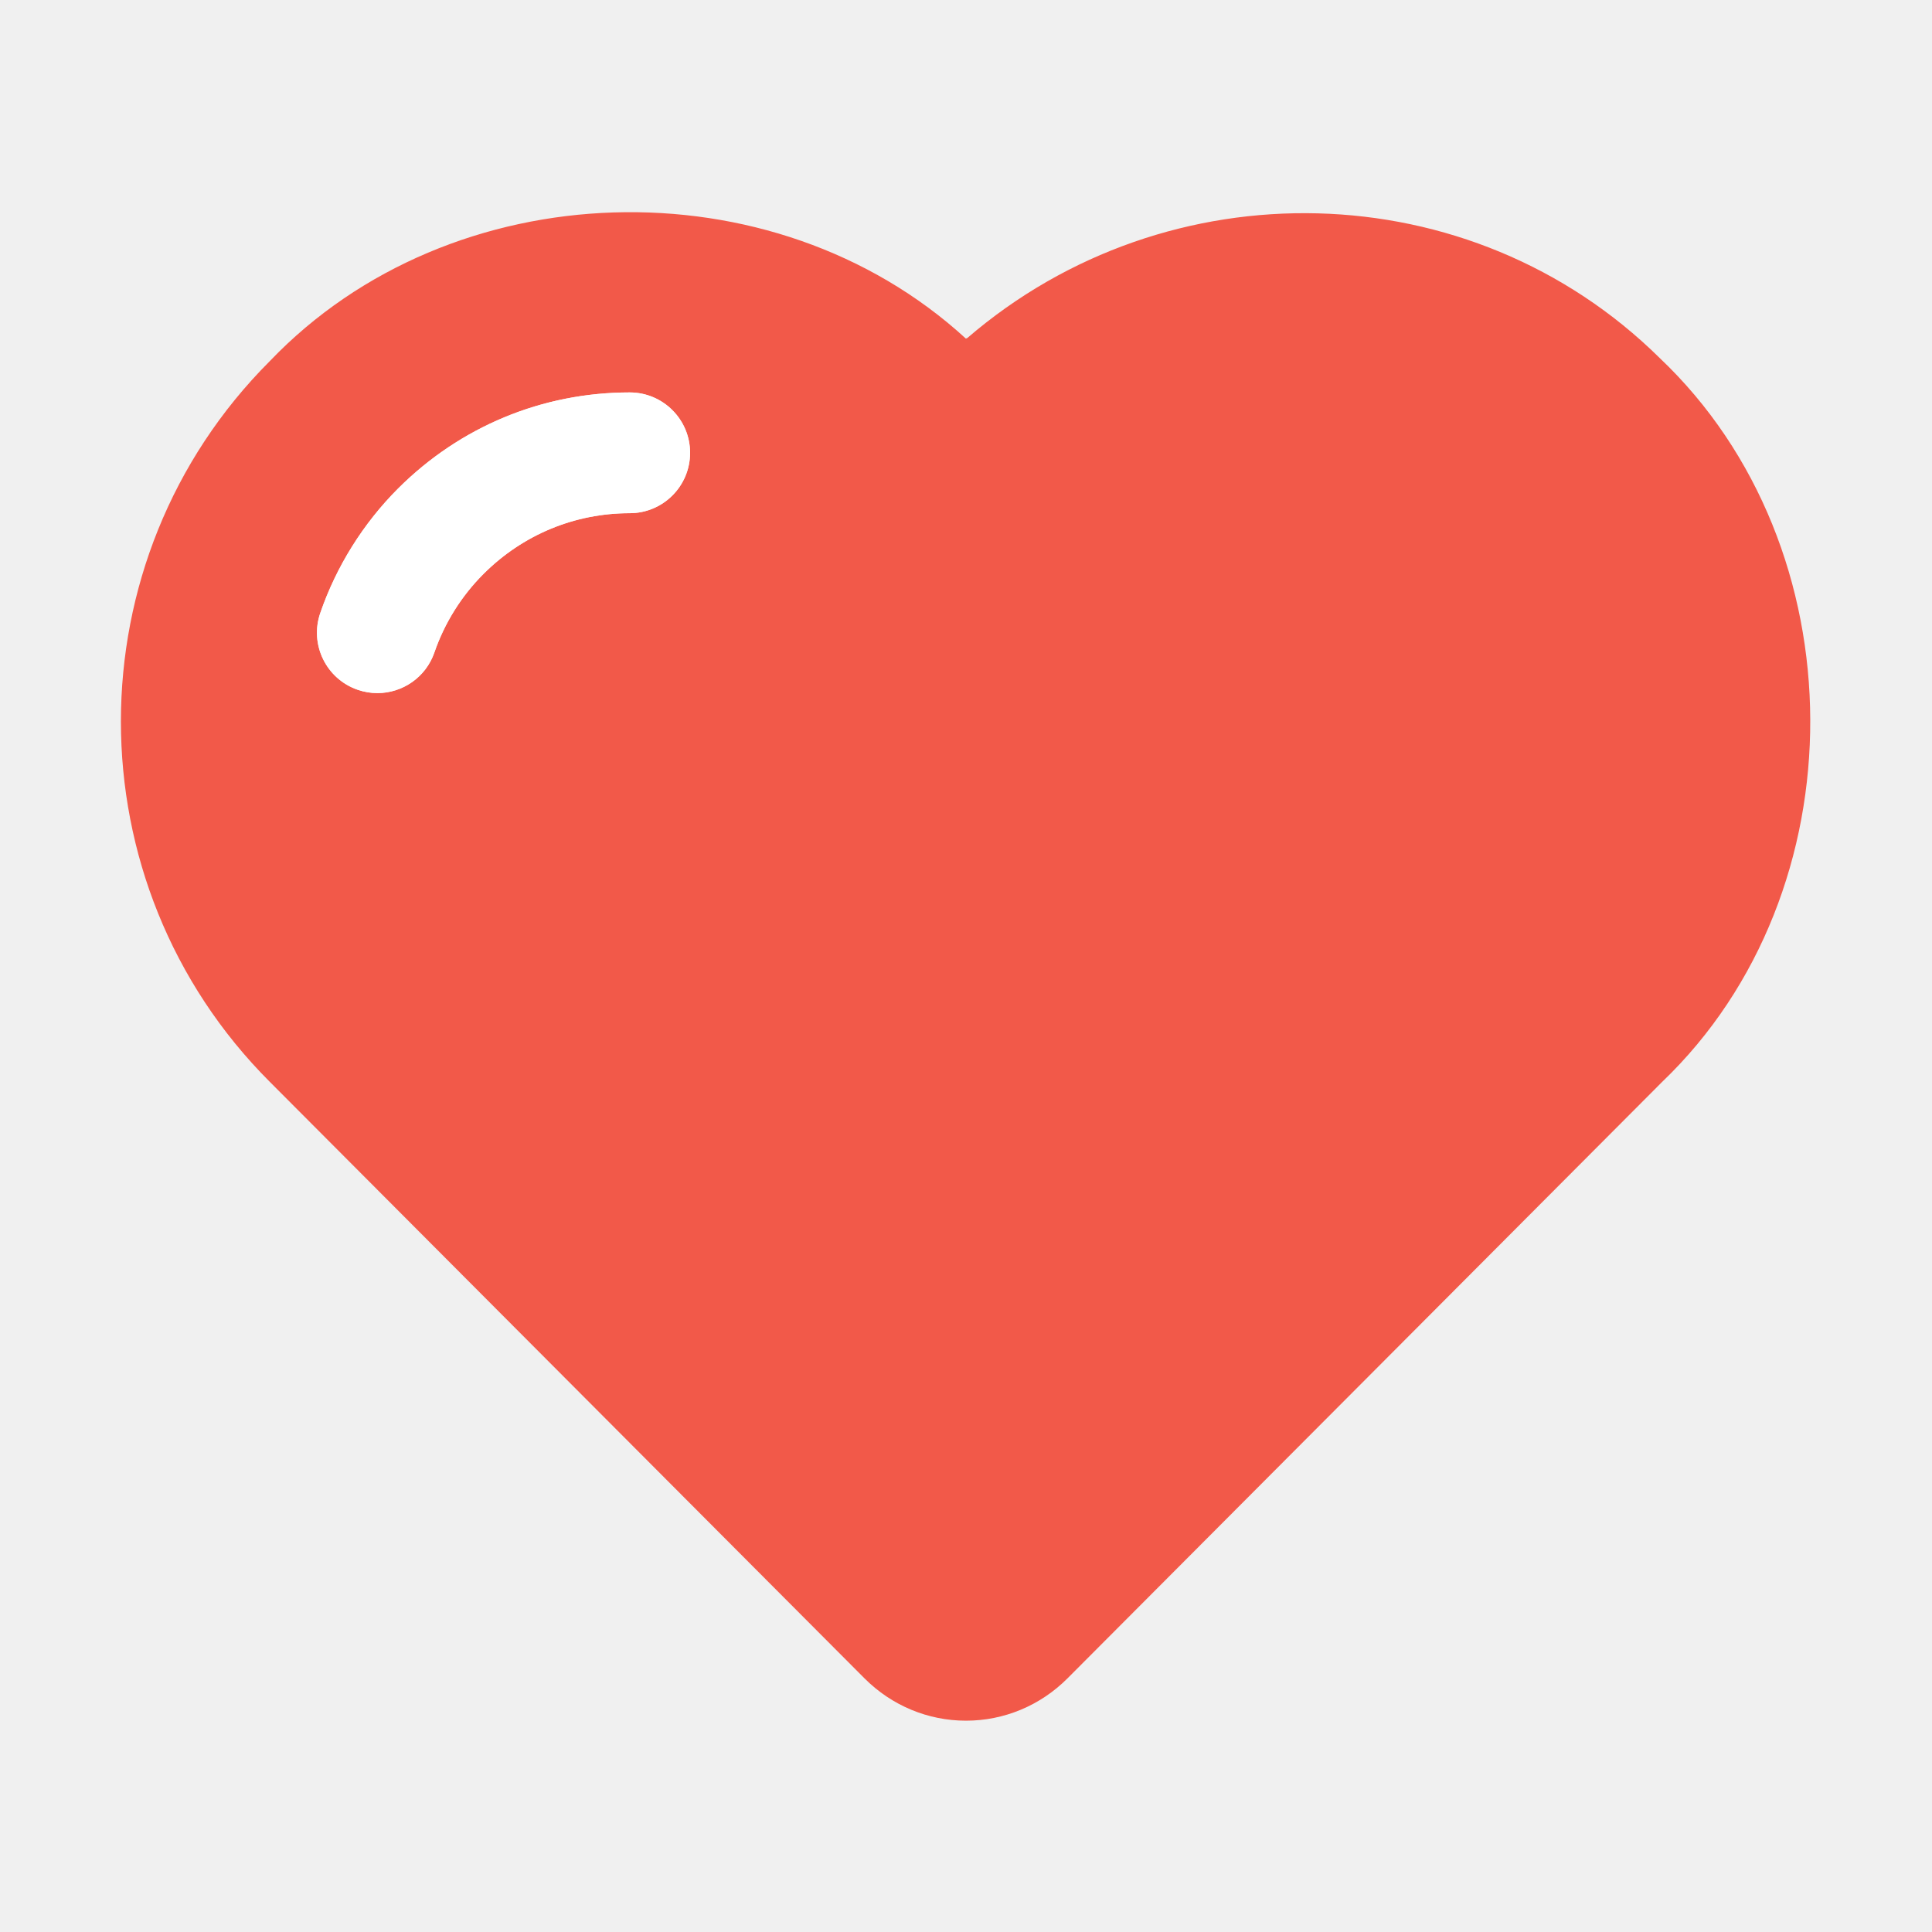
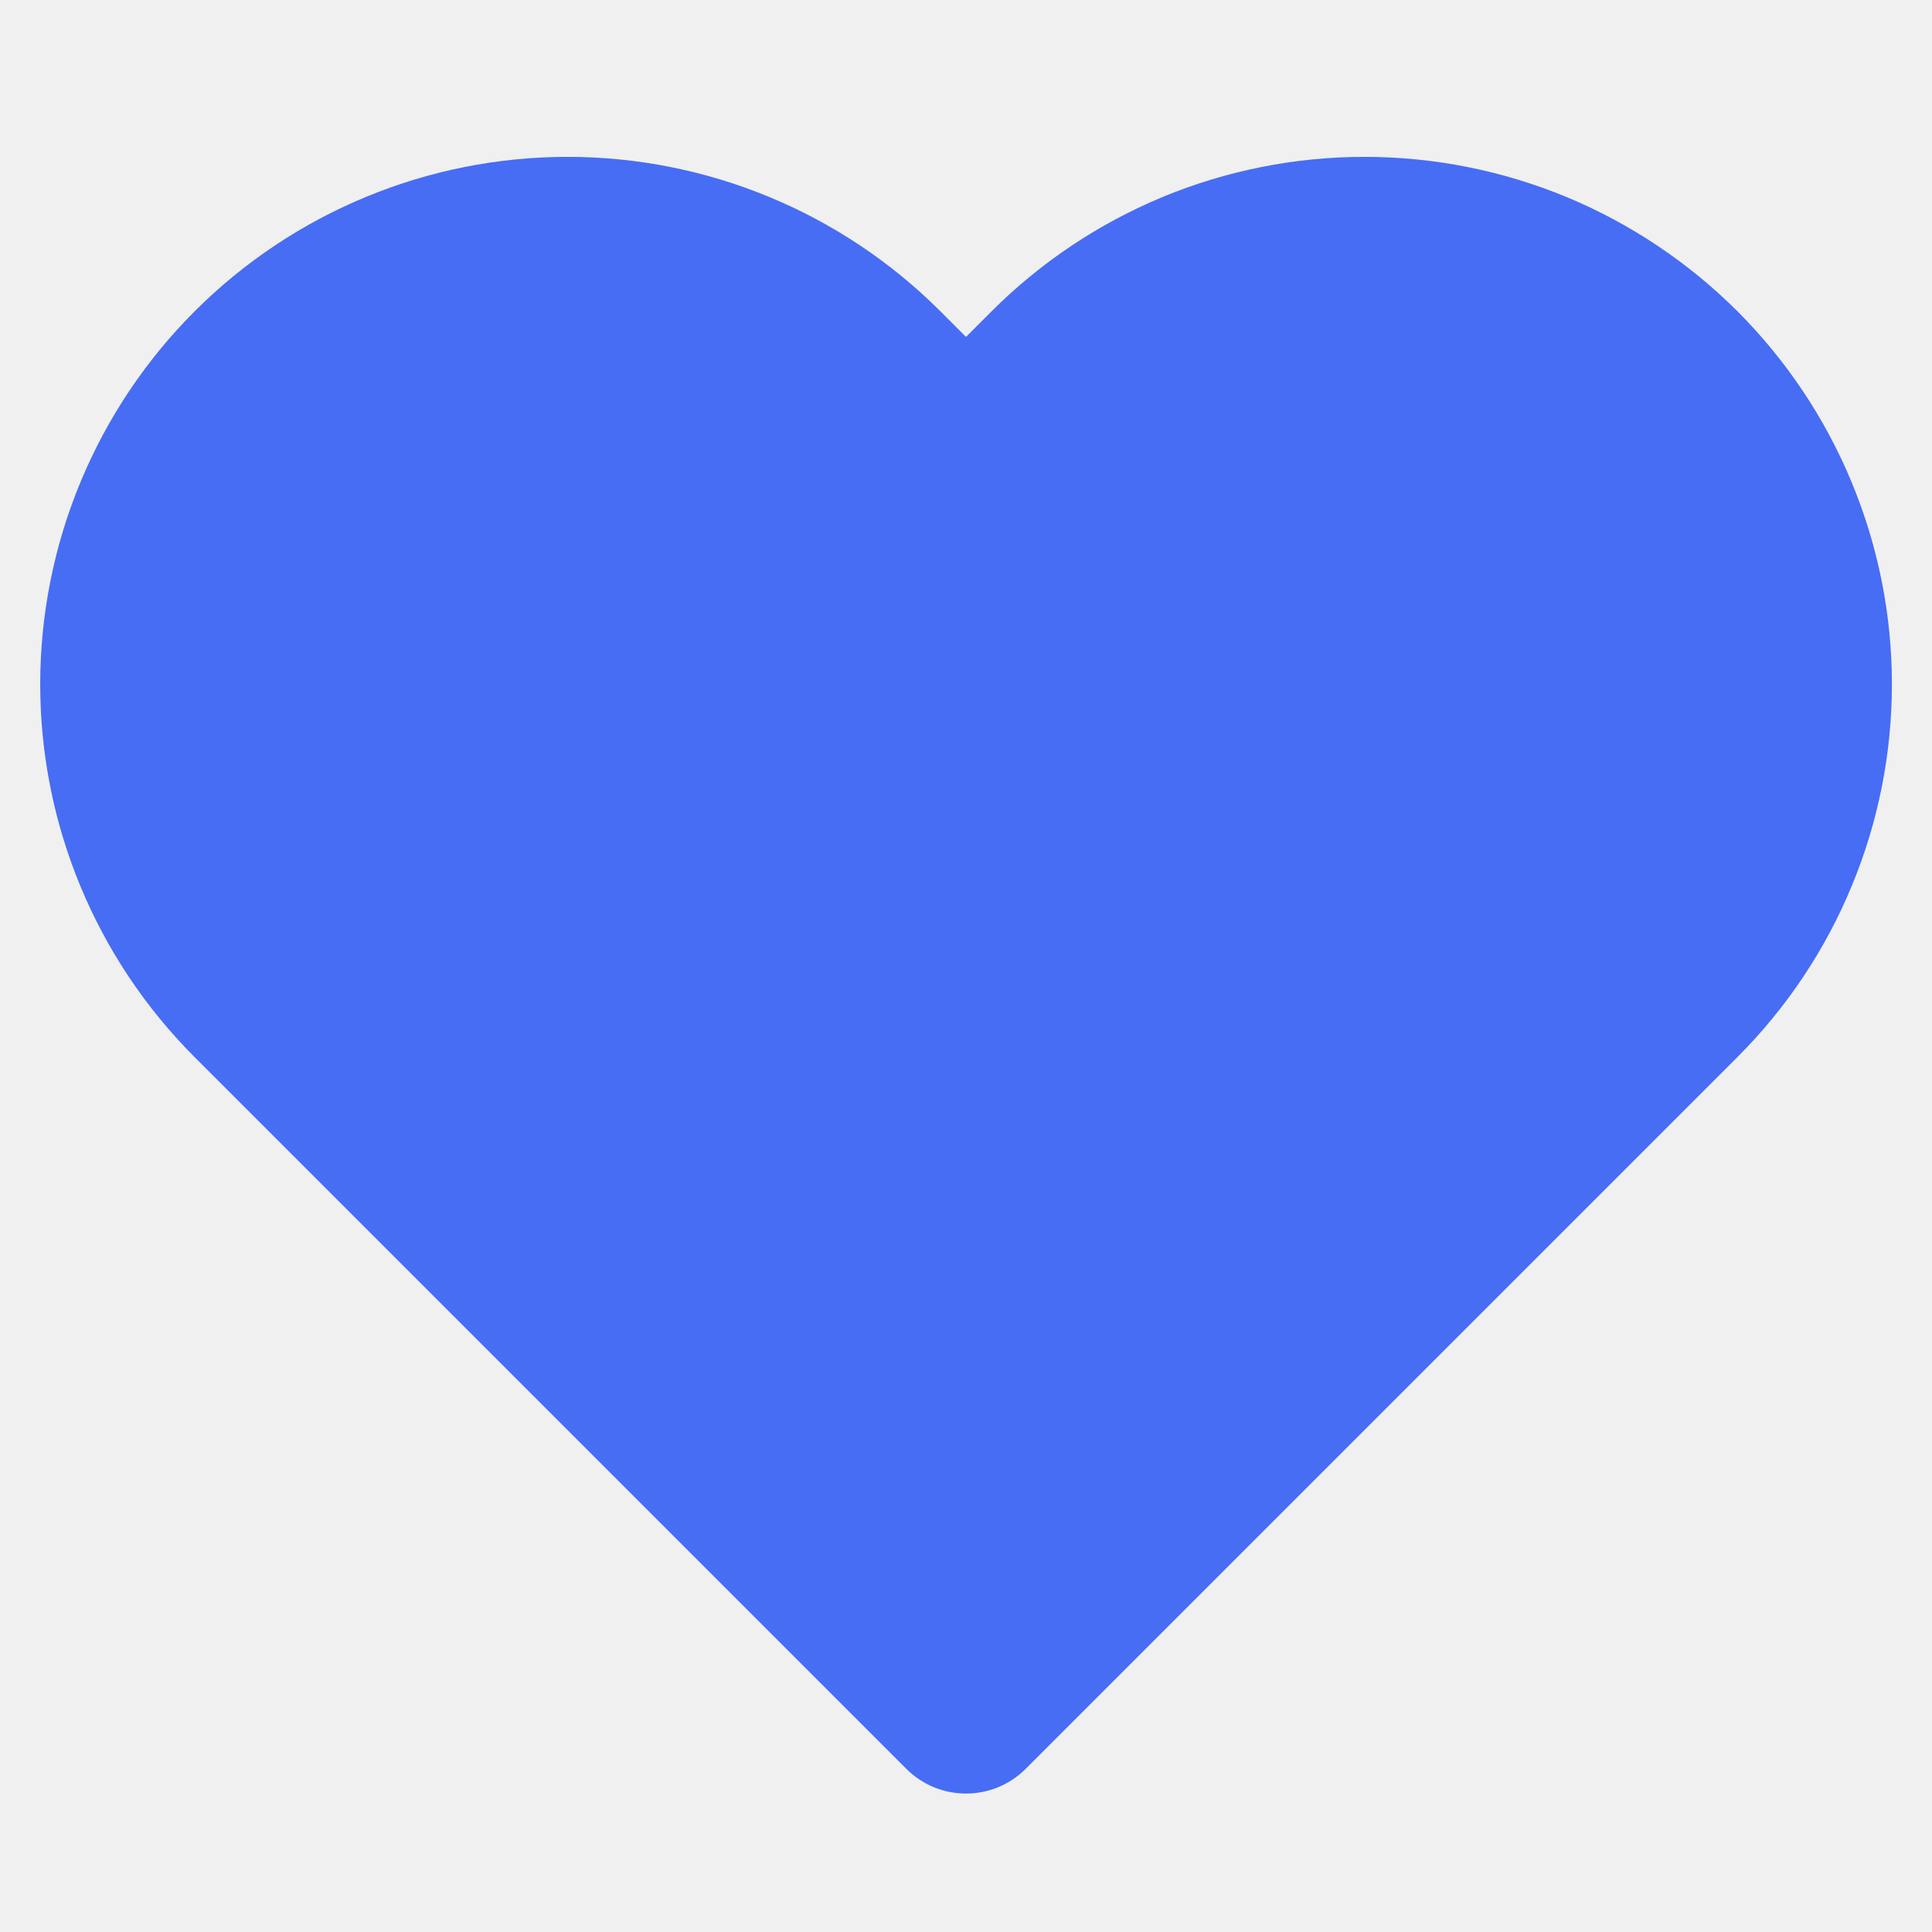
- <svg xmlns="http://www.w3.org/2000/svg" id="Love" style="enable-background:new 0 0 32 32;" version="1.1" viewBox="0 0 32 32" xml:space="preserve">
-   <style type="text/css">
- 	.st0{fill:#F25949;}
- 	.st1{fill:#FFFFFF;}
- </style>
-   <g>
-     <path class="st0" d="M27.49,5.93c-3.13-3.09-8.15-3.19-11.47-0.33c-0.01,0-0.01,0-0.02,0.01C12.803,2.678,7.471,2.842,4.47,5.98   c-3.29,3.29-3.29,8.65,0,11.94l9.85,9.88c0.45,0.45,1.05,0.7,1.68,0.7s1.23-0.25,1.68-0.7l9.85-9.88   C30.822,14.769,30.794,9.061,27.49,5.93z M10.43,8.5c-0.913,0-1.773,0.357-2.423,1.007c-0.363,0.363-0.644,0.812-0.812,1.298   C7.053,11.22,6.665,11.48,6.25,11.48c-0.108,0-0.218-0.018-0.326-0.055c-0.522-0.18-0.8-0.749-0.62-1.271   c0.265-0.771,0.71-1.483,1.288-2.061C7.621,7.065,8.983,6.5,10.43,6.5c0.552,0,1,0.448,1,1S10.982,8.5,10.43,8.5z" />
-     <path class="st1" d="M10.43,6.5c-1.447,0-2.81,0.565-3.838,1.593C6.015,8.671,5.57,9.384,5.305,10.154   c-0.18,0.522,0.098,1.091,0.62,1.271c0.108,0.037,0.218,0.055,0.326,0.055c0.415,0,0.803-0.261,0.945-0.675   c0.167-0.486,0.448-0.935,0.812-1.298C8.657,8.857,9.517,8.5,10.43,8.5c0.552,0,1-0.448,1-1S10.982,6.5,10.43,6.5z" />
-   </g>
+ <svg xmlns="http://www.w3.org/2000/svg" width="16" height="16" viewBox="0 0 16 16" fill="none">
+   <path fill-rule="evenodd" clip-rule="evenodd" d="M11.3 1.299C10.726 1.299 10.158 1.412 9.629 1.631C9.099 1.851 8.617 2.173 8.212 2.578L8 2.79L7.788 2.578C6.969 1.759 5.858 1.299 4.7 1.299C3.542 1.299 2.431 1.759 1.612 2.578C0.793 3.397 0.333 4.508 0.333 5.667C0.333 6.825 0.793 7.936 1.612 8.755L7.505 14.648C7.778 14.922 8.222 14.922 8.495 14.648L14.388 8.755C14.794 8.349 15.116 7.868 15.335 7.338C15.555 6.808 15.668 6.24 15.668 5.667C15.668 5.093 15.555 4.525 15.335 3.995C15.116 3.465 14.794 2.984 14.389 2.578C13.983 2.173 13.502 1.851 12.972 1.631C12.442 1.412 11.874 1.299 11.3 1.299Z" fill="#476DF4" />
</svg>
